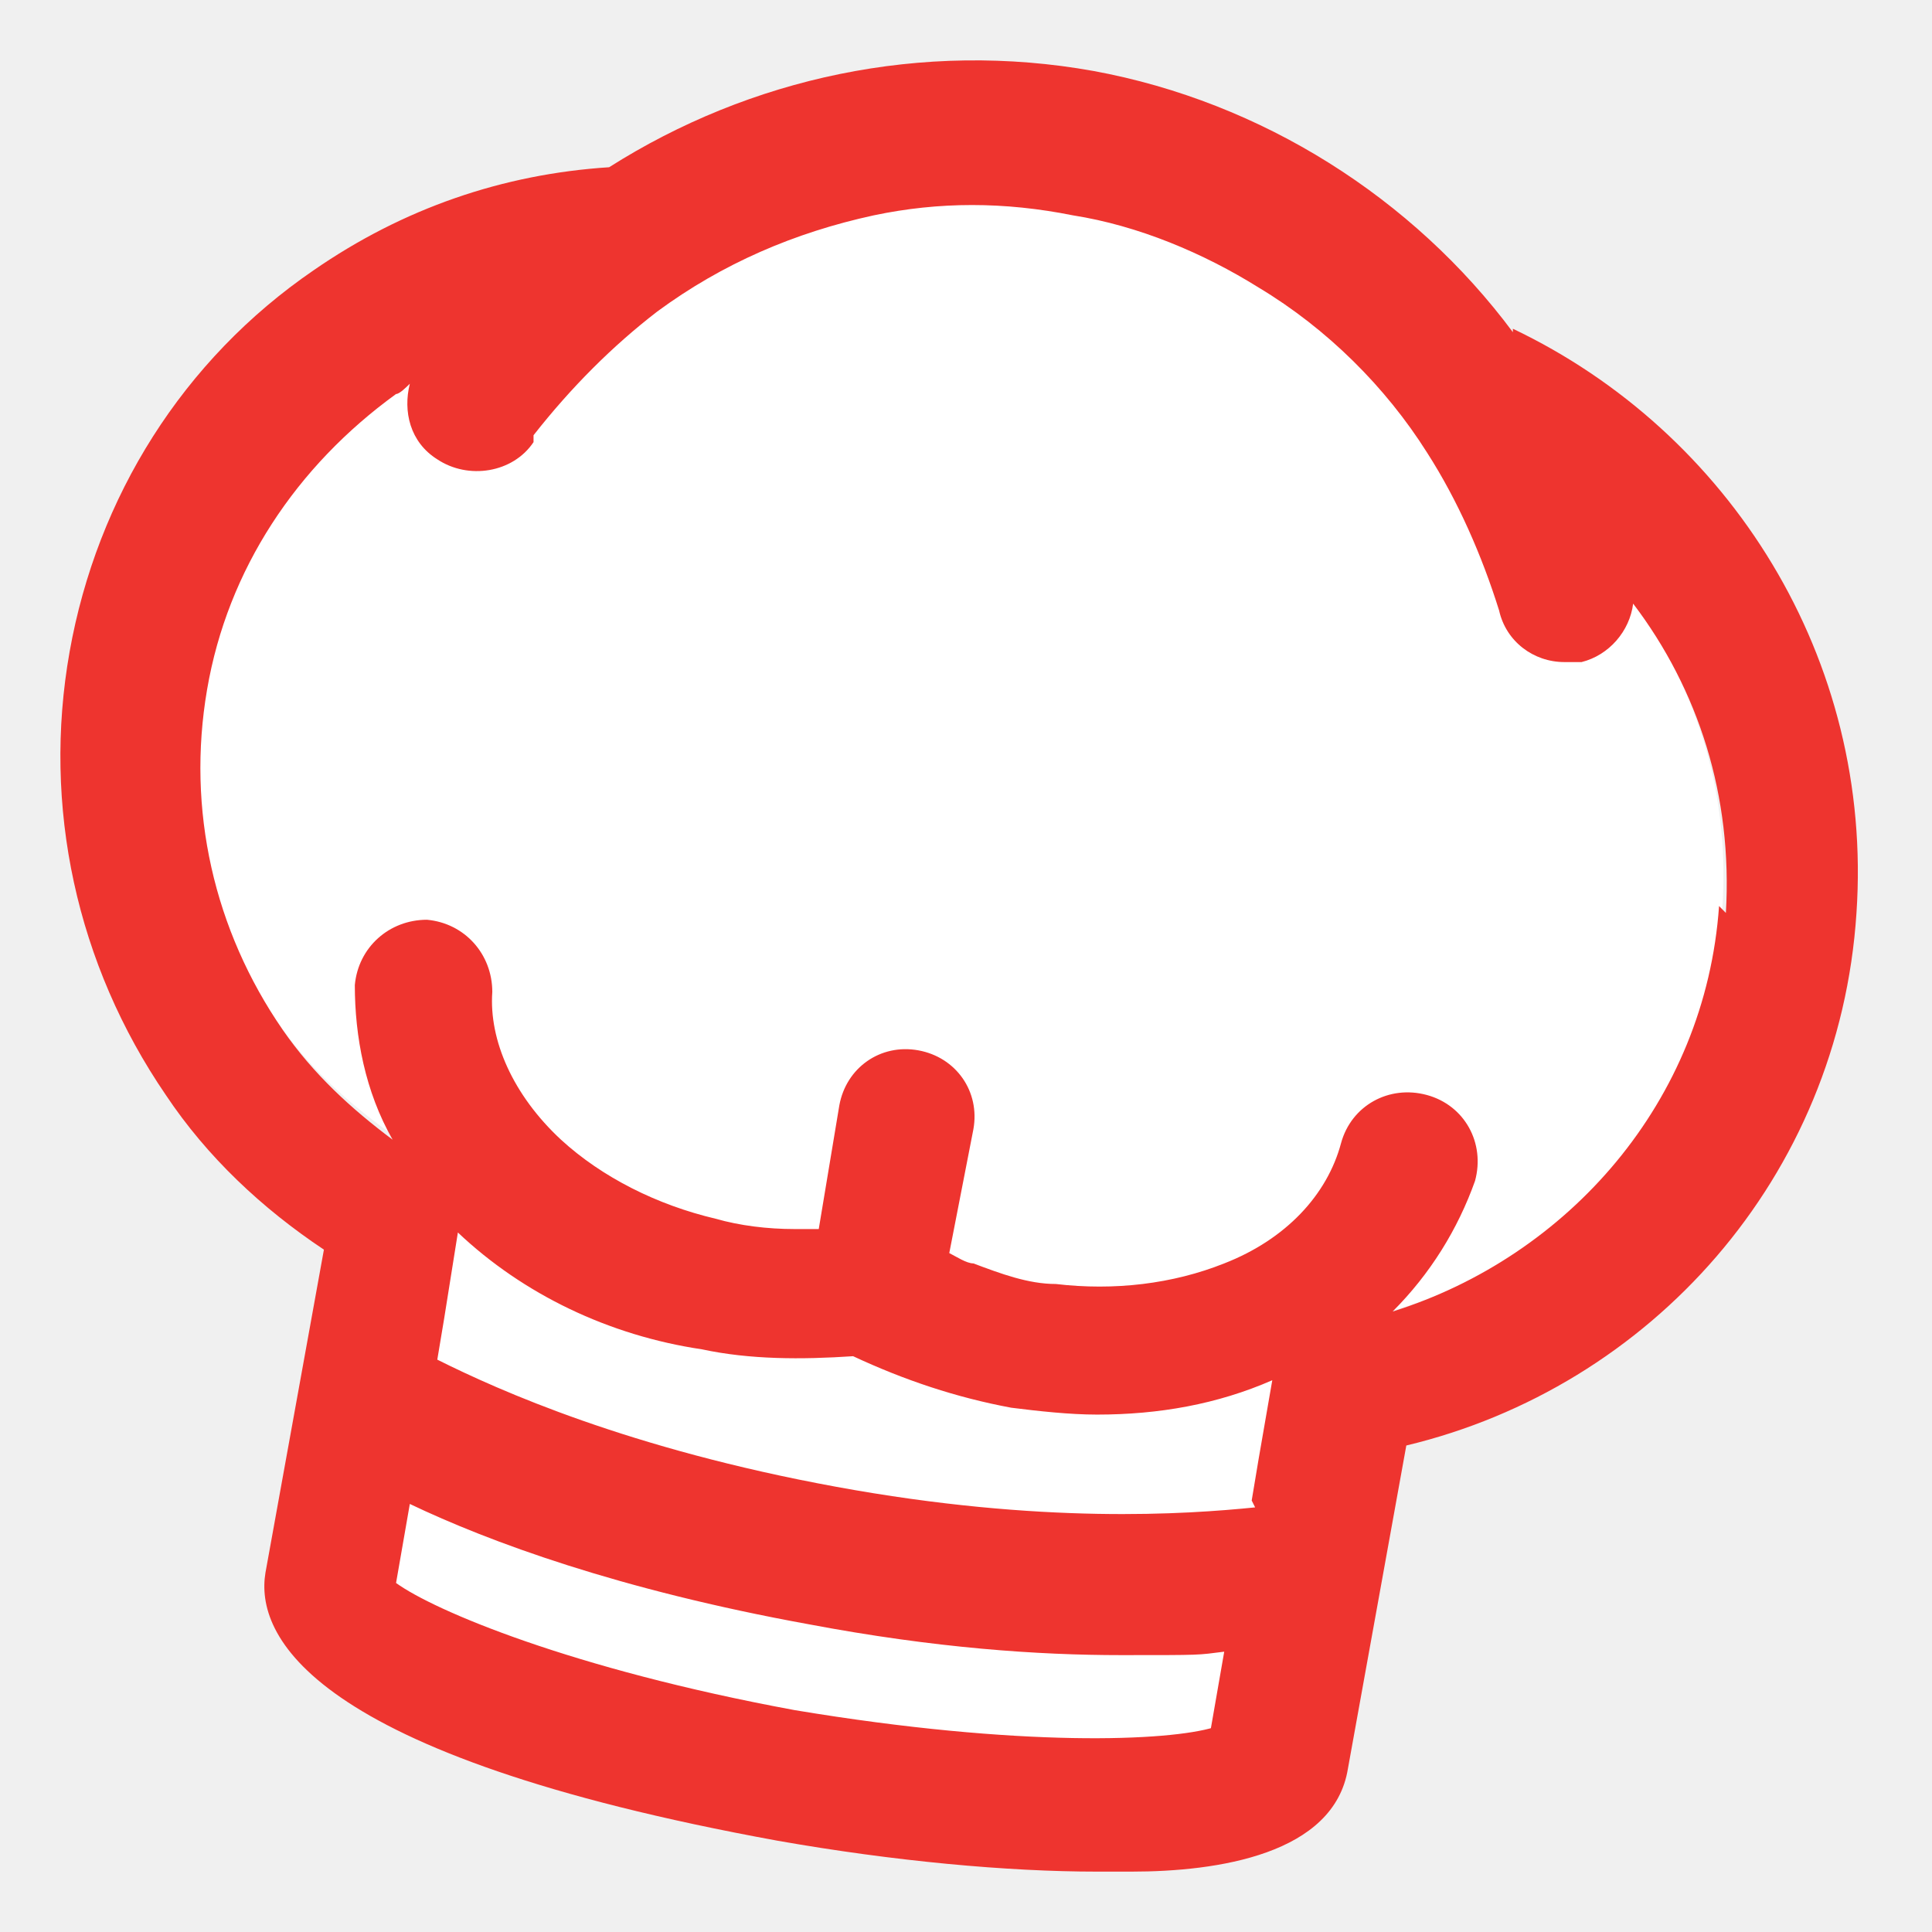
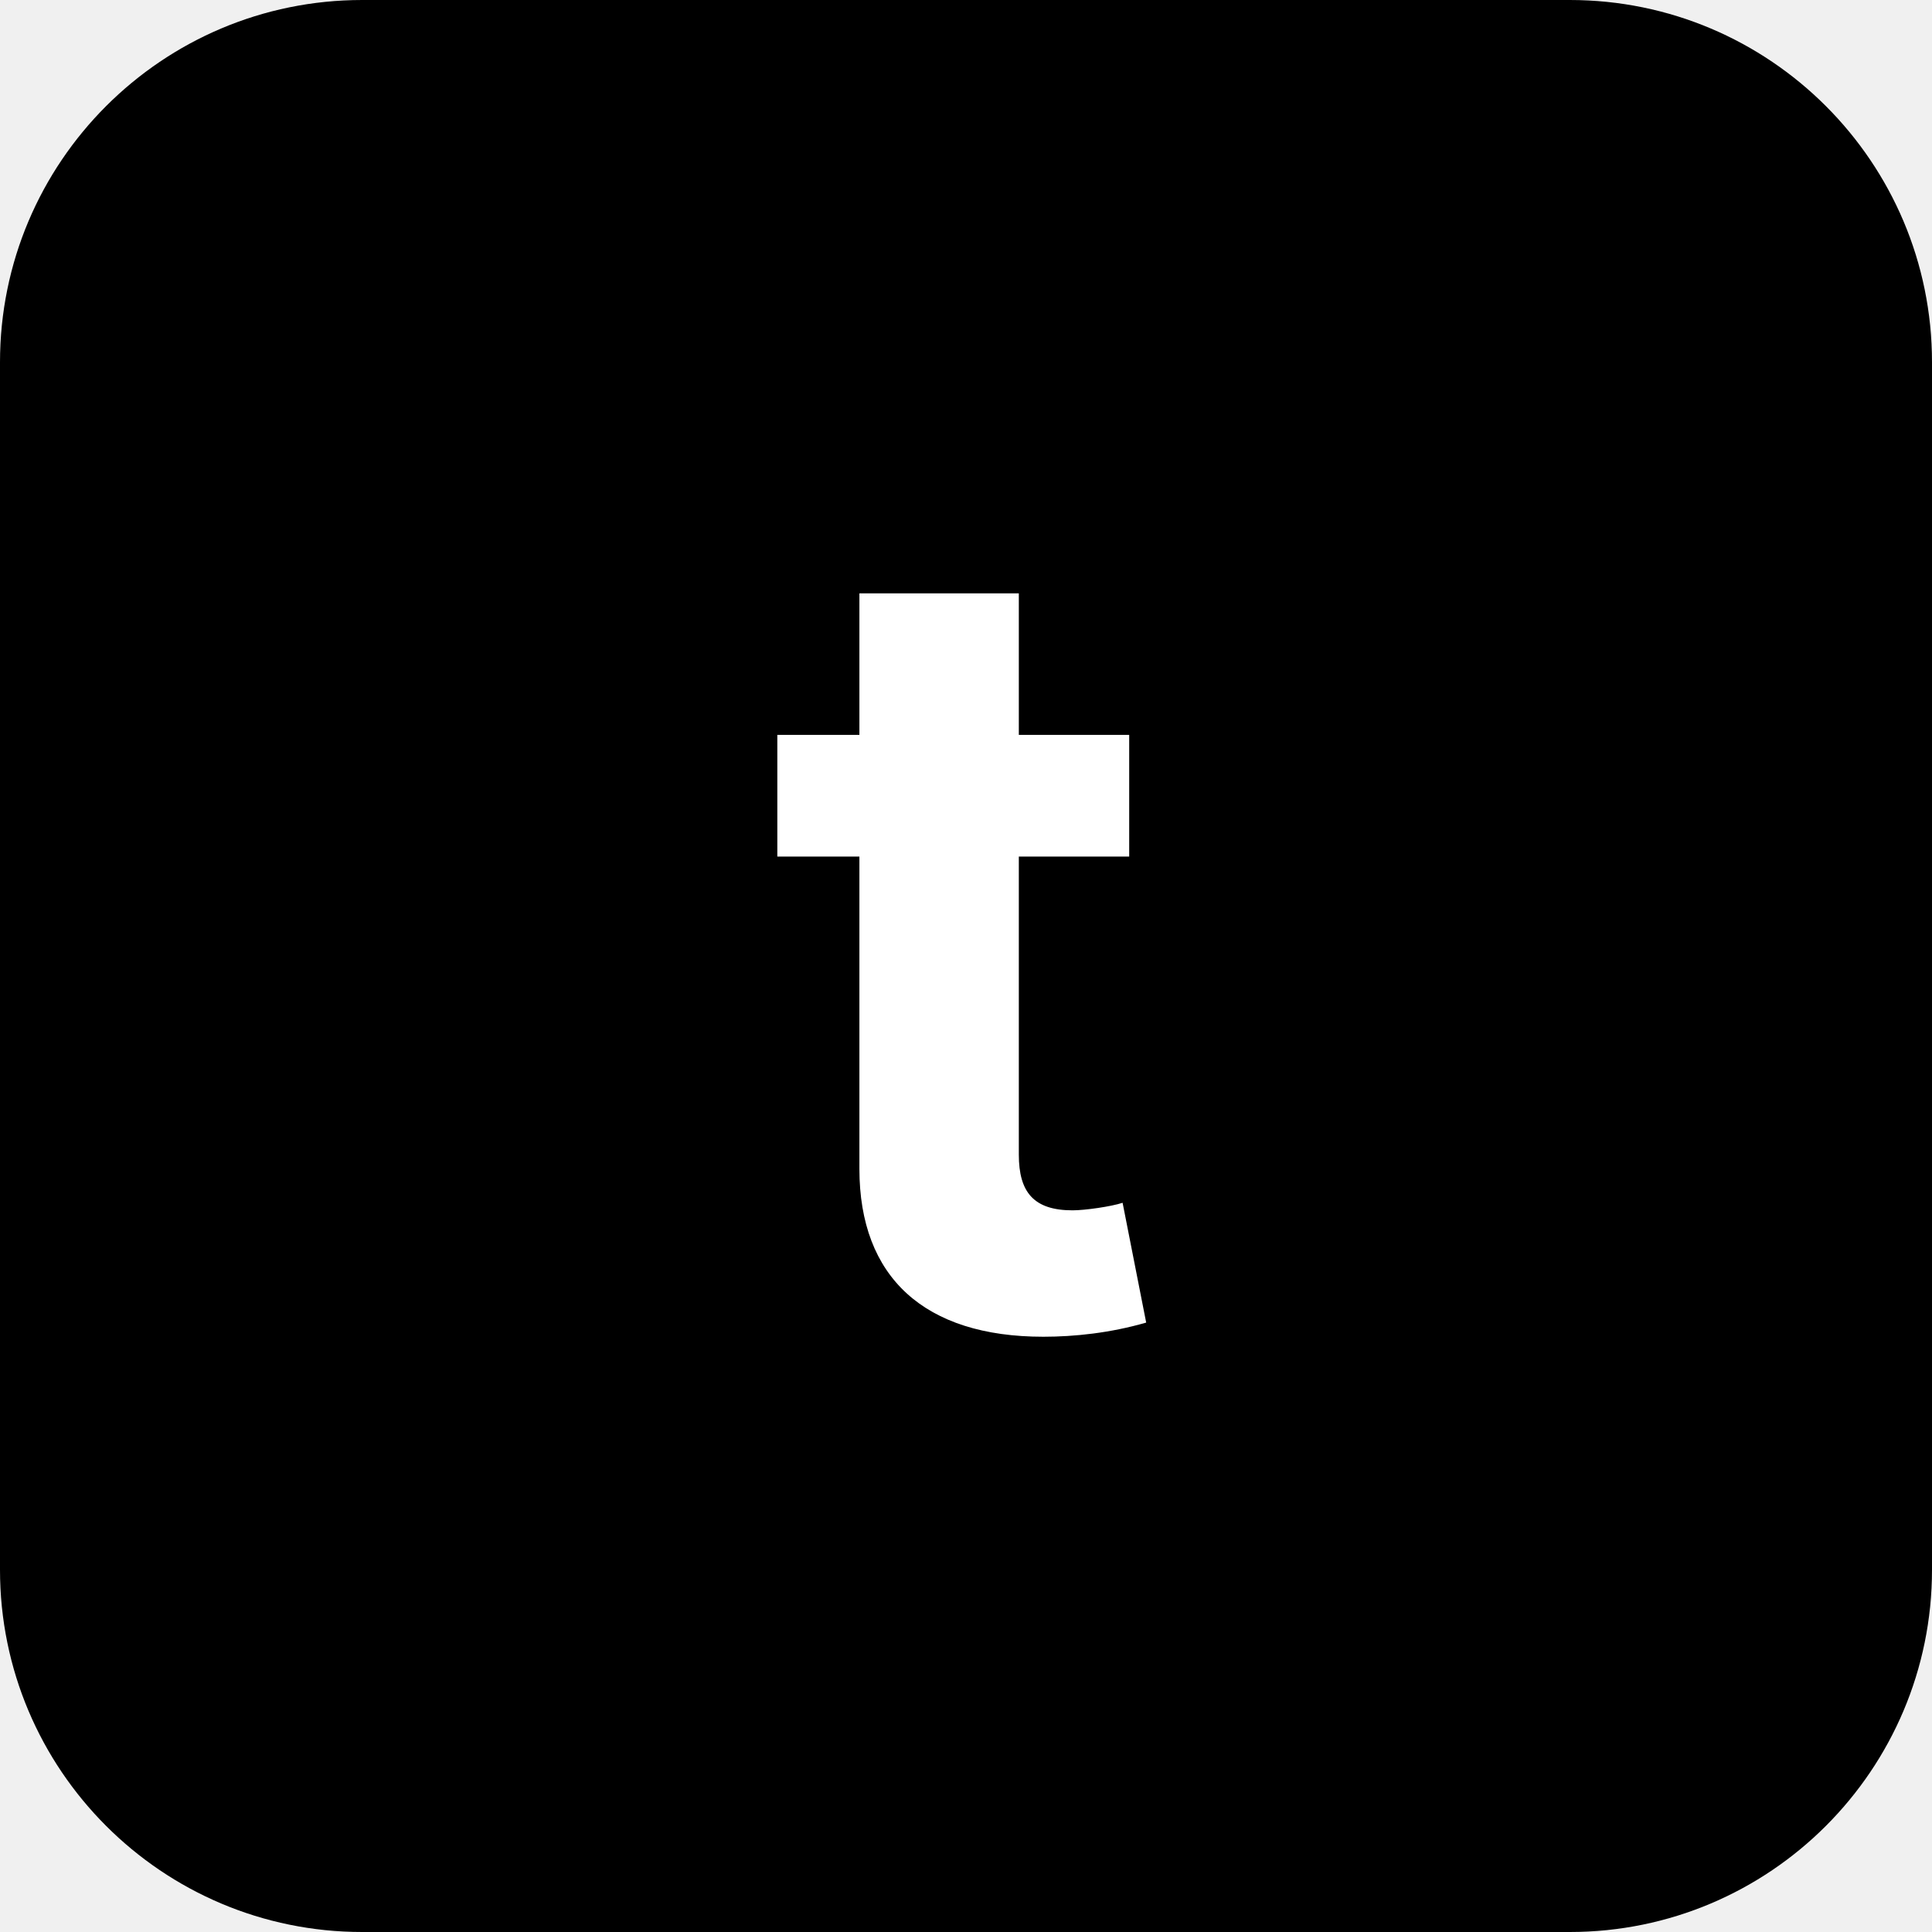
<svg xmlns="http://www.w3.org/2000/svg" width="32" height="32" viewBox="0 0 32 32" fill="none">
-   <path d="M23.692 7.38C23.179 4.762 20.106 2.713 16.349 2.713C12.593 2.713 11.569 3.624 10.259 5.047C8.893 5.16 7.584 5.559 6.446 6.356C4.796 7.494 3.657 9.258 3.316 11.25C2.974 13.242 3.373 15.234 4.568 16.885C5.137 17.739 5.934 18.422 6.788 18.991L5.479 26.162C5.308 27.187 8.666 28.61 13.048 29.406C17.374 30.203 21.073 30.032 21.244 29.008L22.553 21.837C25.741 21.154 28.302 18.422 28.529 15.007C28.757 11.592 26.708 8.575 23.692 7.38Z" fill="white" />
-   <path d="M25.058 5.502C23.407 3.282 20.903 1.689 18.114 1.176C15.268 0.664 12.422 1.29 10.089 2.77C8.324 2.884 6.674 3.453 5.194 4.477C3.031 5.957 1.608 8.234 1.153 10.795C0.698 13.356 1.267 15.974 2.747 18.137C3.43 19.162 4.34 20.015 5.365 20.698L4.397 26.048C4.226 27.073 5.08 29.065 12.878 30.488C14.813 30.829 16.691 31 18.171 31C19.651 31 18.569 31 18.74 31C20.163 31 22.098 30.715 22.326 29.293L23.293 23.942C27.334 22.975 30.465 19.503 30.749 15.121C31.034 10.909 28.643 7.152 25.058 5.445V5.502ZM20.106 28.61C19.366 28.837 16.919 28.951 13.162 28.325C9.463 27.642 7.186 26.674 6.56 26.219L6.788 24.91C8.097 25.536 10.259 26.333 13.39 26.902C15.496 27.3 17.203 27.414 18.569 27.414C19.935 27.414 19.821 27.414 20.277 27.357L20.049 28.666L20.106 28.61ZM20.789 24.967C19.651 25.081 17.26 25.252 13.845 24.625C10.43 23.999 8.267 23.032 7.243 22.52L7.357 21.837L7.584 20.414C8.666 21.438 10.089 22.121 11.626 22.349C12.422 22.52 13.276 22.52 14.13 22.463C14.983 22.861 15.837 23.146 16.748 23.316C17.203 23.373 17.715 23.43 18.171 23.43C19.195 23.43 20.163 23.259 21.073 22.861L20.846 24.17L20.732 24.853L20.789 24.967ZM28.473 15.007C28.245 18.251 25.968 20.812 23.066 21.723C23.692 21.097 24.147 20.357 24.431 19.56C24.602 18.934 24.261 18.308 23.635 18.137C23.009 17.966 22.383 18.308 22.212 18.934C21.984 19.788 21.301 20.527 20.277 20.926C19.423 21.267 18.455 21.381 17.488 21.267C17.032 21.267 16.577 21.097 16.122 20.926C16.008 20.926 15.837 20.812 15.723 20.755L16.122 18.706C16.236 18.08 15.837 17.511 15.211 17.397C14.585 17.283 14.016 17.682 13.902 18.308L13.561 20.357C13.447 20.357 13.276 20.357 13.162 20.357C12.707 20.357 12.252 20.3 11.853 20.186C10.886 19.958 9.975 19.503 9.292 18.877C8.495 18.137 8.097 17.226 8.154 16.43C8.154 15.804 7.698 15.291 7.072 15.234C6.446 15.234 5.934 15.69 5.877 16.316C5.877 17.169 6.048 18.08 6.503 18.877C5.82 18.365 5.194 17.796 4.682 17.056C3.544 15.405 3.088 13.413 3.43 11.421C3.771 9.429 4.909 7.722 6.56 6.526C6.617 6.526 6.731 6.412 6.788 6.356C6.674 6.811 6.788 7.323 7.243 7.608C7.755 7.949 8.495 7.835 8.837 7.323V7.209C9.463 6.412 10.146 5.73 10.886 5.16C11.967 4.364 13.162 3.851 14.471 3.567C15.553 3.339 16.634 3.339 17.772 3.567C18.854 3.737 19.935 4.193 20.846 4.762C21.984 5.445 22.952 6.412 23.635 7.494C24.147 8.291 24.545 9.201 24.83 10.112C24.944 10.624 25.399 10.966 25.911 10.966C26.424 10.966 26.082 10.966 26.196 10.966C26.651 10.852 26.993 10.454 27.05 9.998C28.131 11.421 28.7 13.185 28.586 15.121L28.473 15.007Z" fill="#EE342F" />
+   <rect width="32" height="32" rx="6" fill="currentColor" />
+   <text x="16" y="22" font-family="Inter, system-ui, -apple-system, sans-serif" font-size="18" font-weight="700" text-anchor="middle" fill="var(--background, #fff)">t</text>
</svg>
